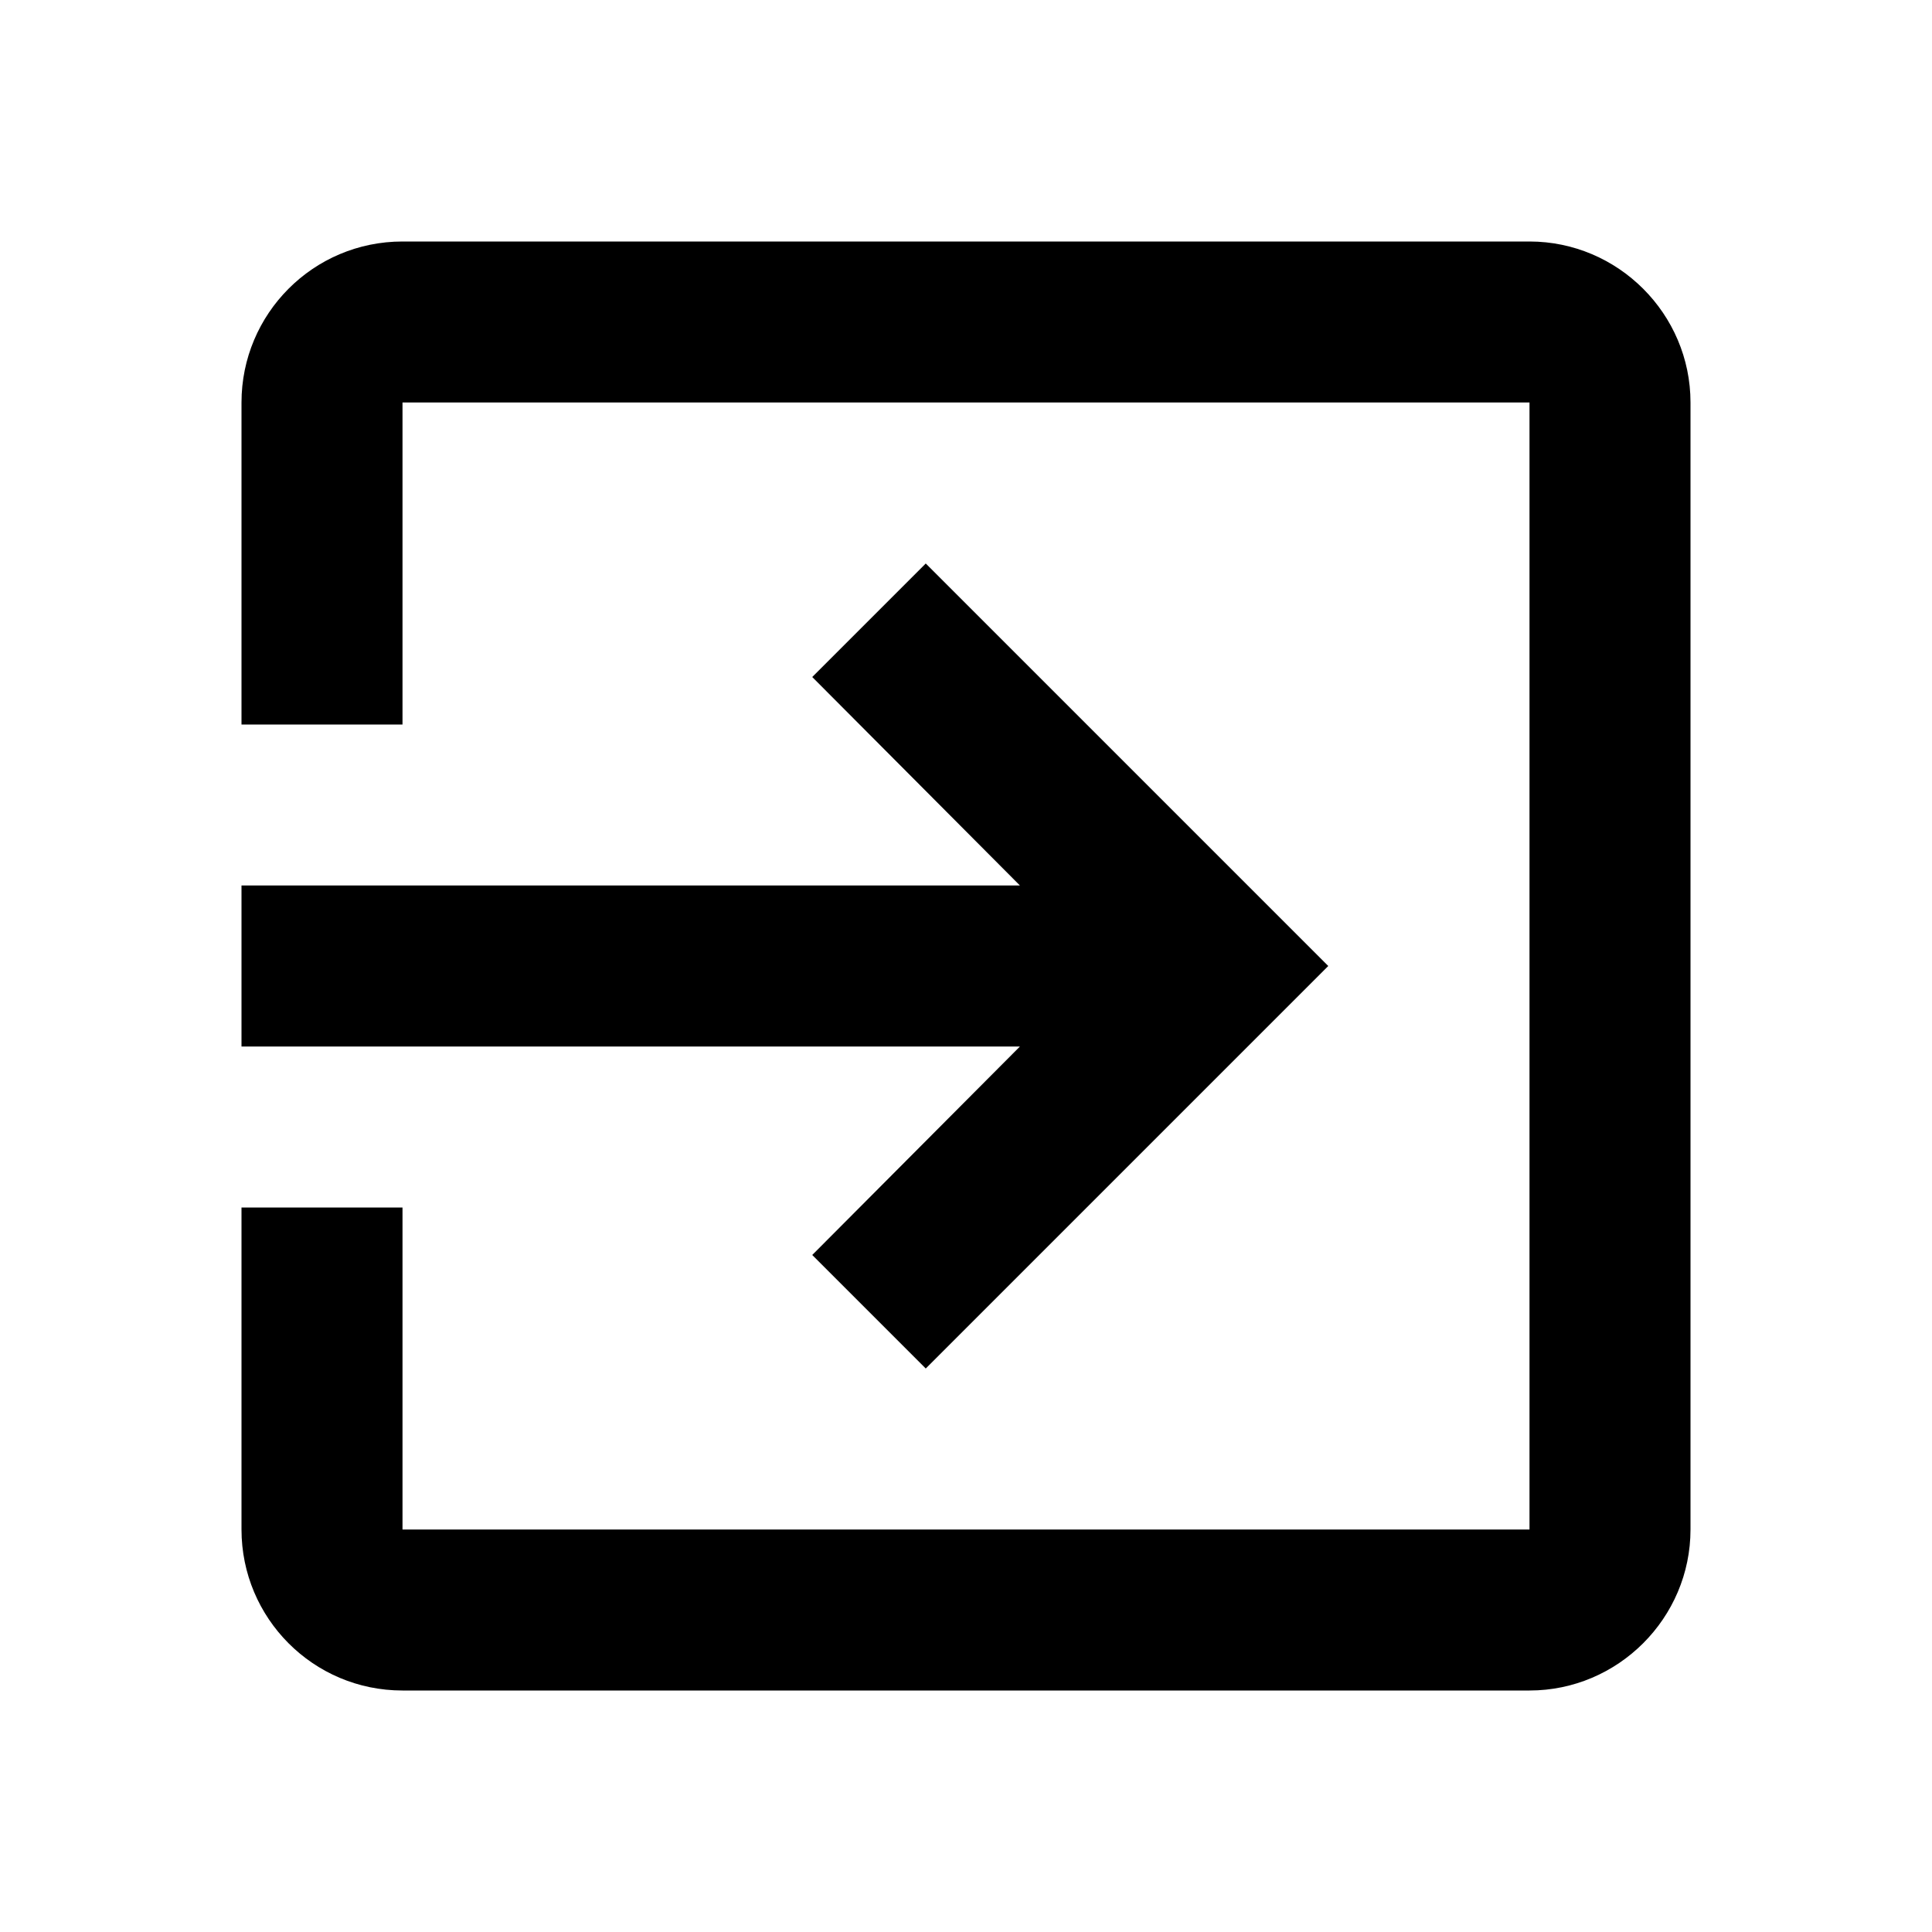
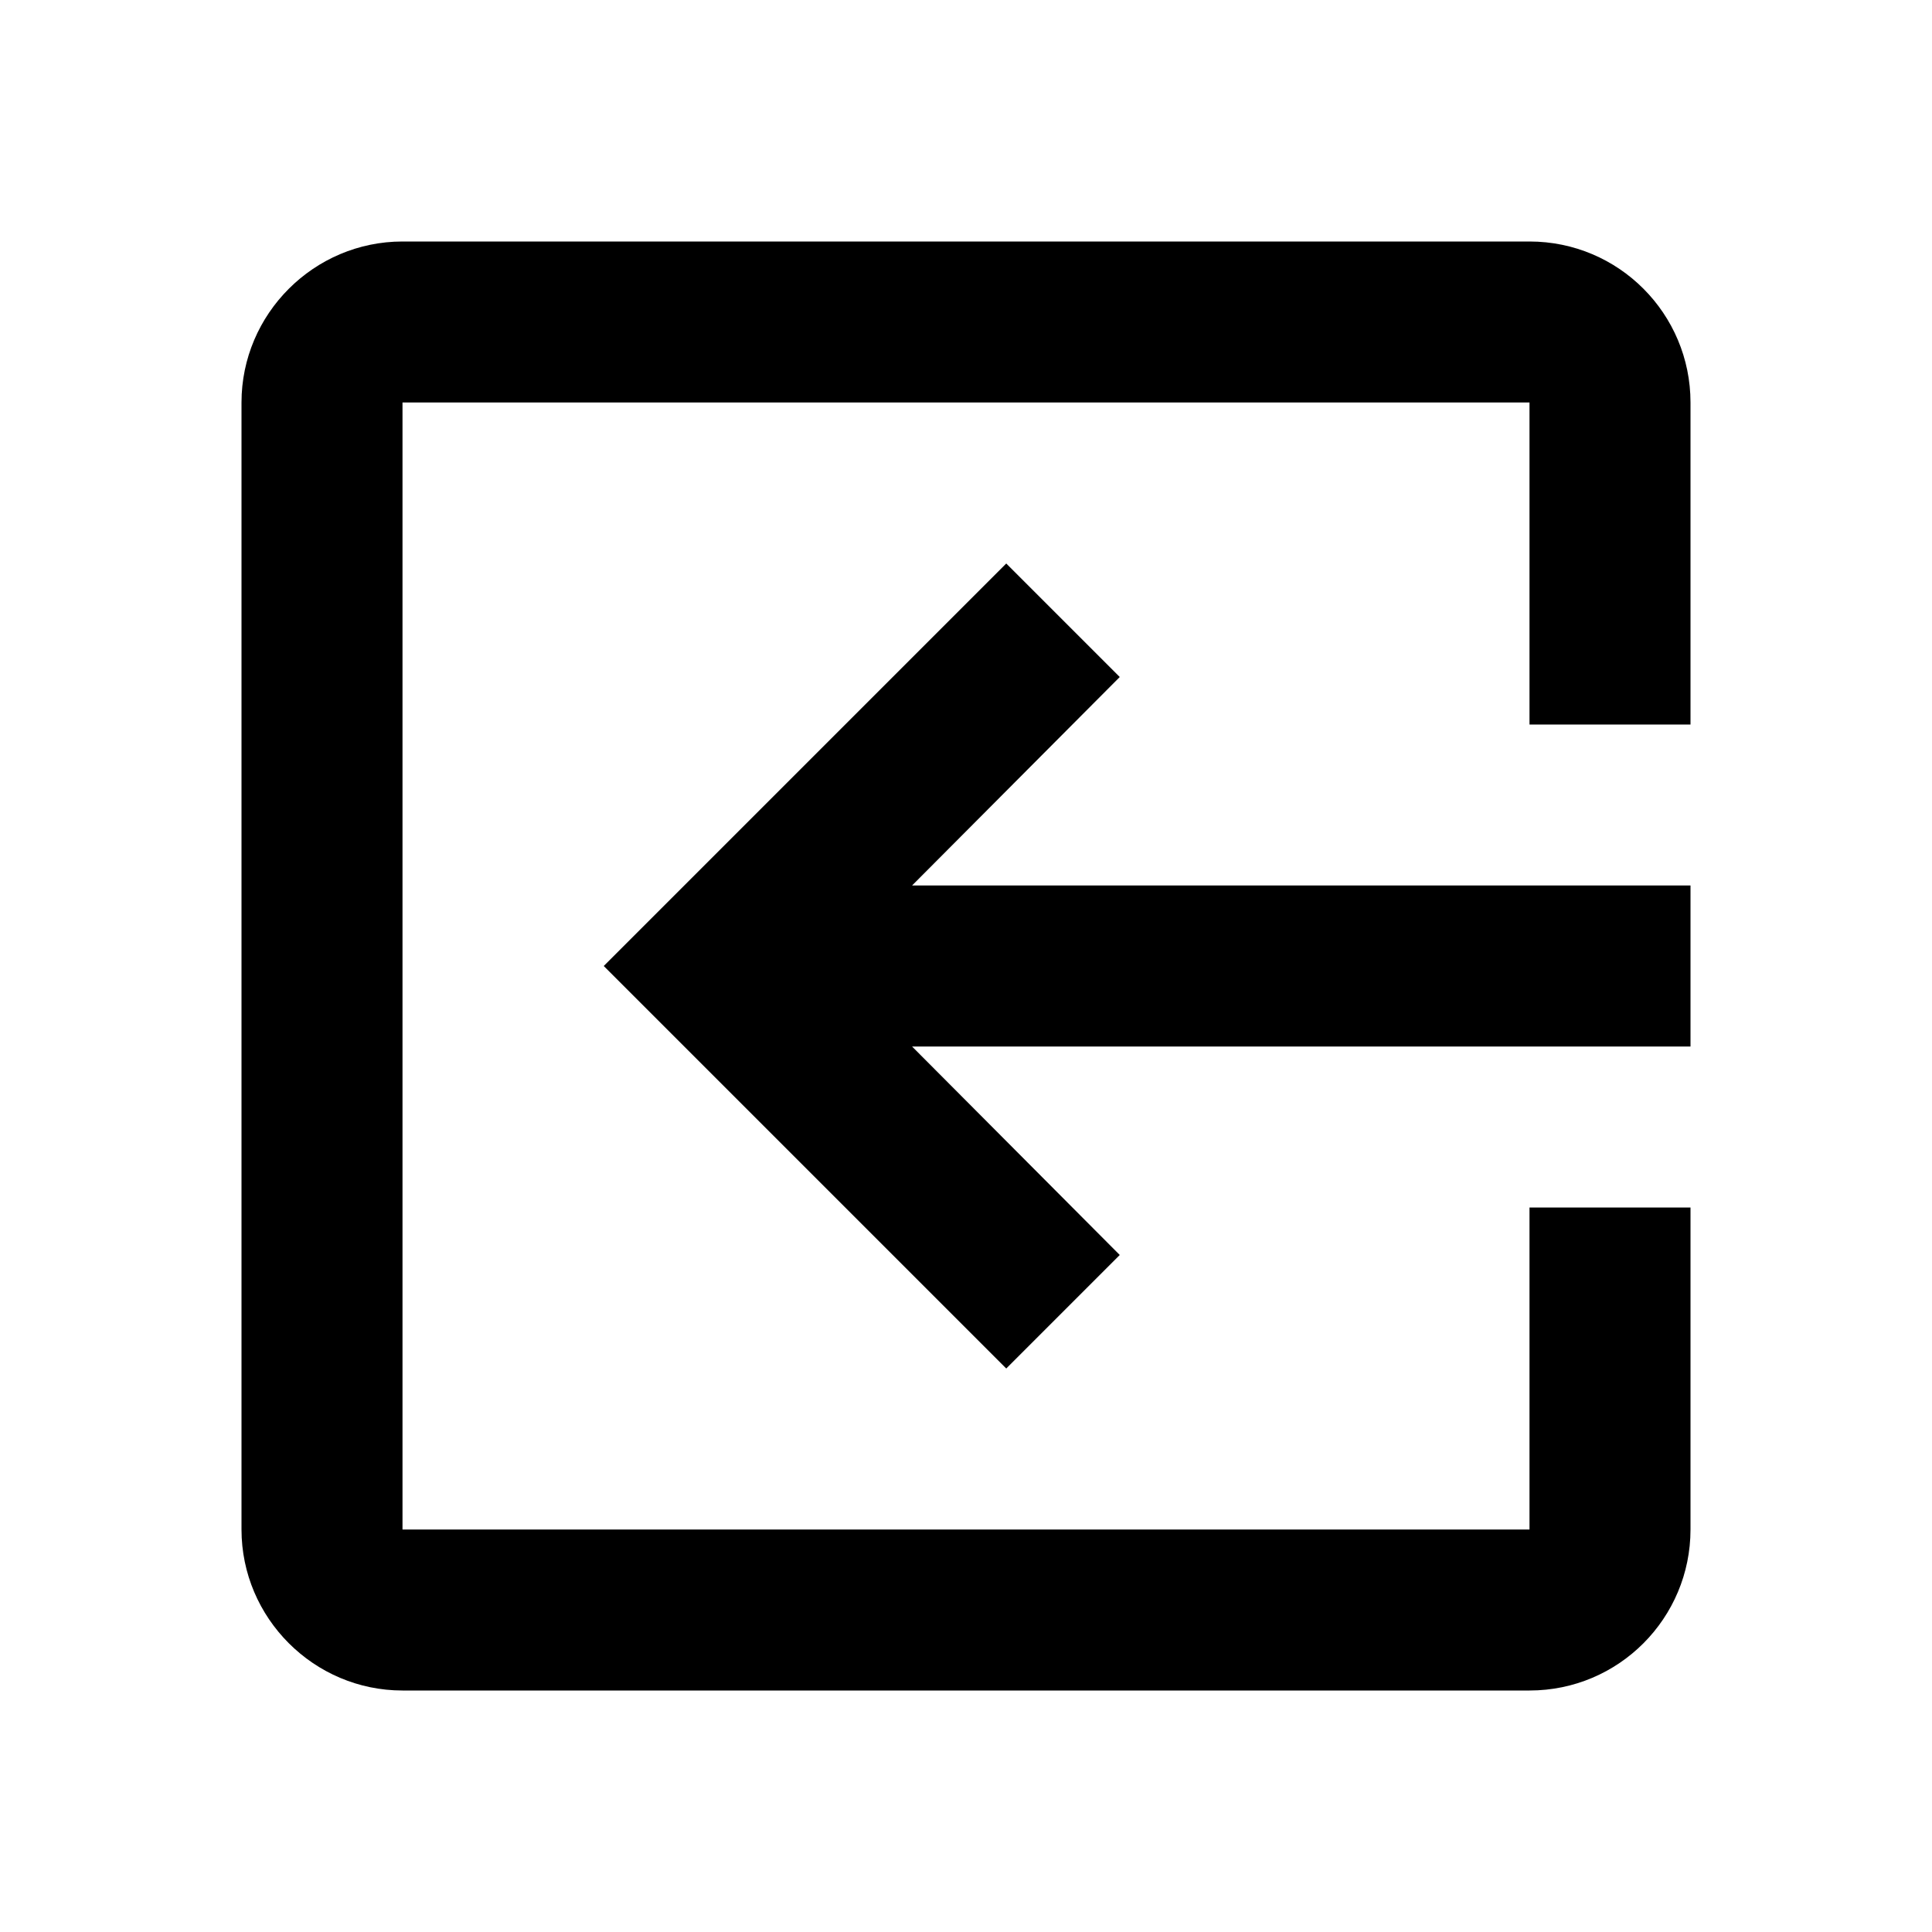
- <svg xmlns="http://www.w3.org/2000/svg" height="24" viewBox="0 0 24 24" width="24">
-   <path d="M0 0h24v24H0z" fill="none" />
-   <path d="M10.09 15.59L11.5 17l5-5-5-5-1.41 1.41L12.67 11H3v2h9.67l-2.58 2.59zM19 3H5c-1.11 0-2 .9-2 2v4h2V5h14v14H5v-4H3v4c0 1.1.89 2 2 2h14c1.1 0 2-.9 2-2V5c0-1.1-.9-2-2-2z" />
+ <svg xmlns="http://www.w3.org/2000/svg" width="100%" height="100%" viewBox="0 0 24 24" version="1.1" xml:space="preserve" style="fill-rule:evenodd;clip-rule:evenodd;stroke-linejoin:round;stroke-miterlimit:2;">
+   <g transform="matrix(-1,0,0,1,24,0)">
+     <rect x="0" y="0" width="24" height="24" style="fill:none;fill-rule:nonzero;" />
+   </g>
+   <g transform="matrix(-1,0,0,1,24,0)">
+     <path d="M10.09,15.59L11.5,17L16.5,12L11.5,7L10.09,8.41L12.67,11L3,11L3,13L12.67,13L10.09,15.59ZM19,3L5,3C3.89,3 3,3.9 3,5L3,9L5,9L5,5L19,5L19,19L5,19L5,15L3,15L3,19C3,20.1 3.89,21 5,21L19,21C20.1,21 21,20.1 21,19L21,5C21,3.9 20.1,3 19,3Z" style="fill-rule:nonzero;" />
+   </g>
</svg>
